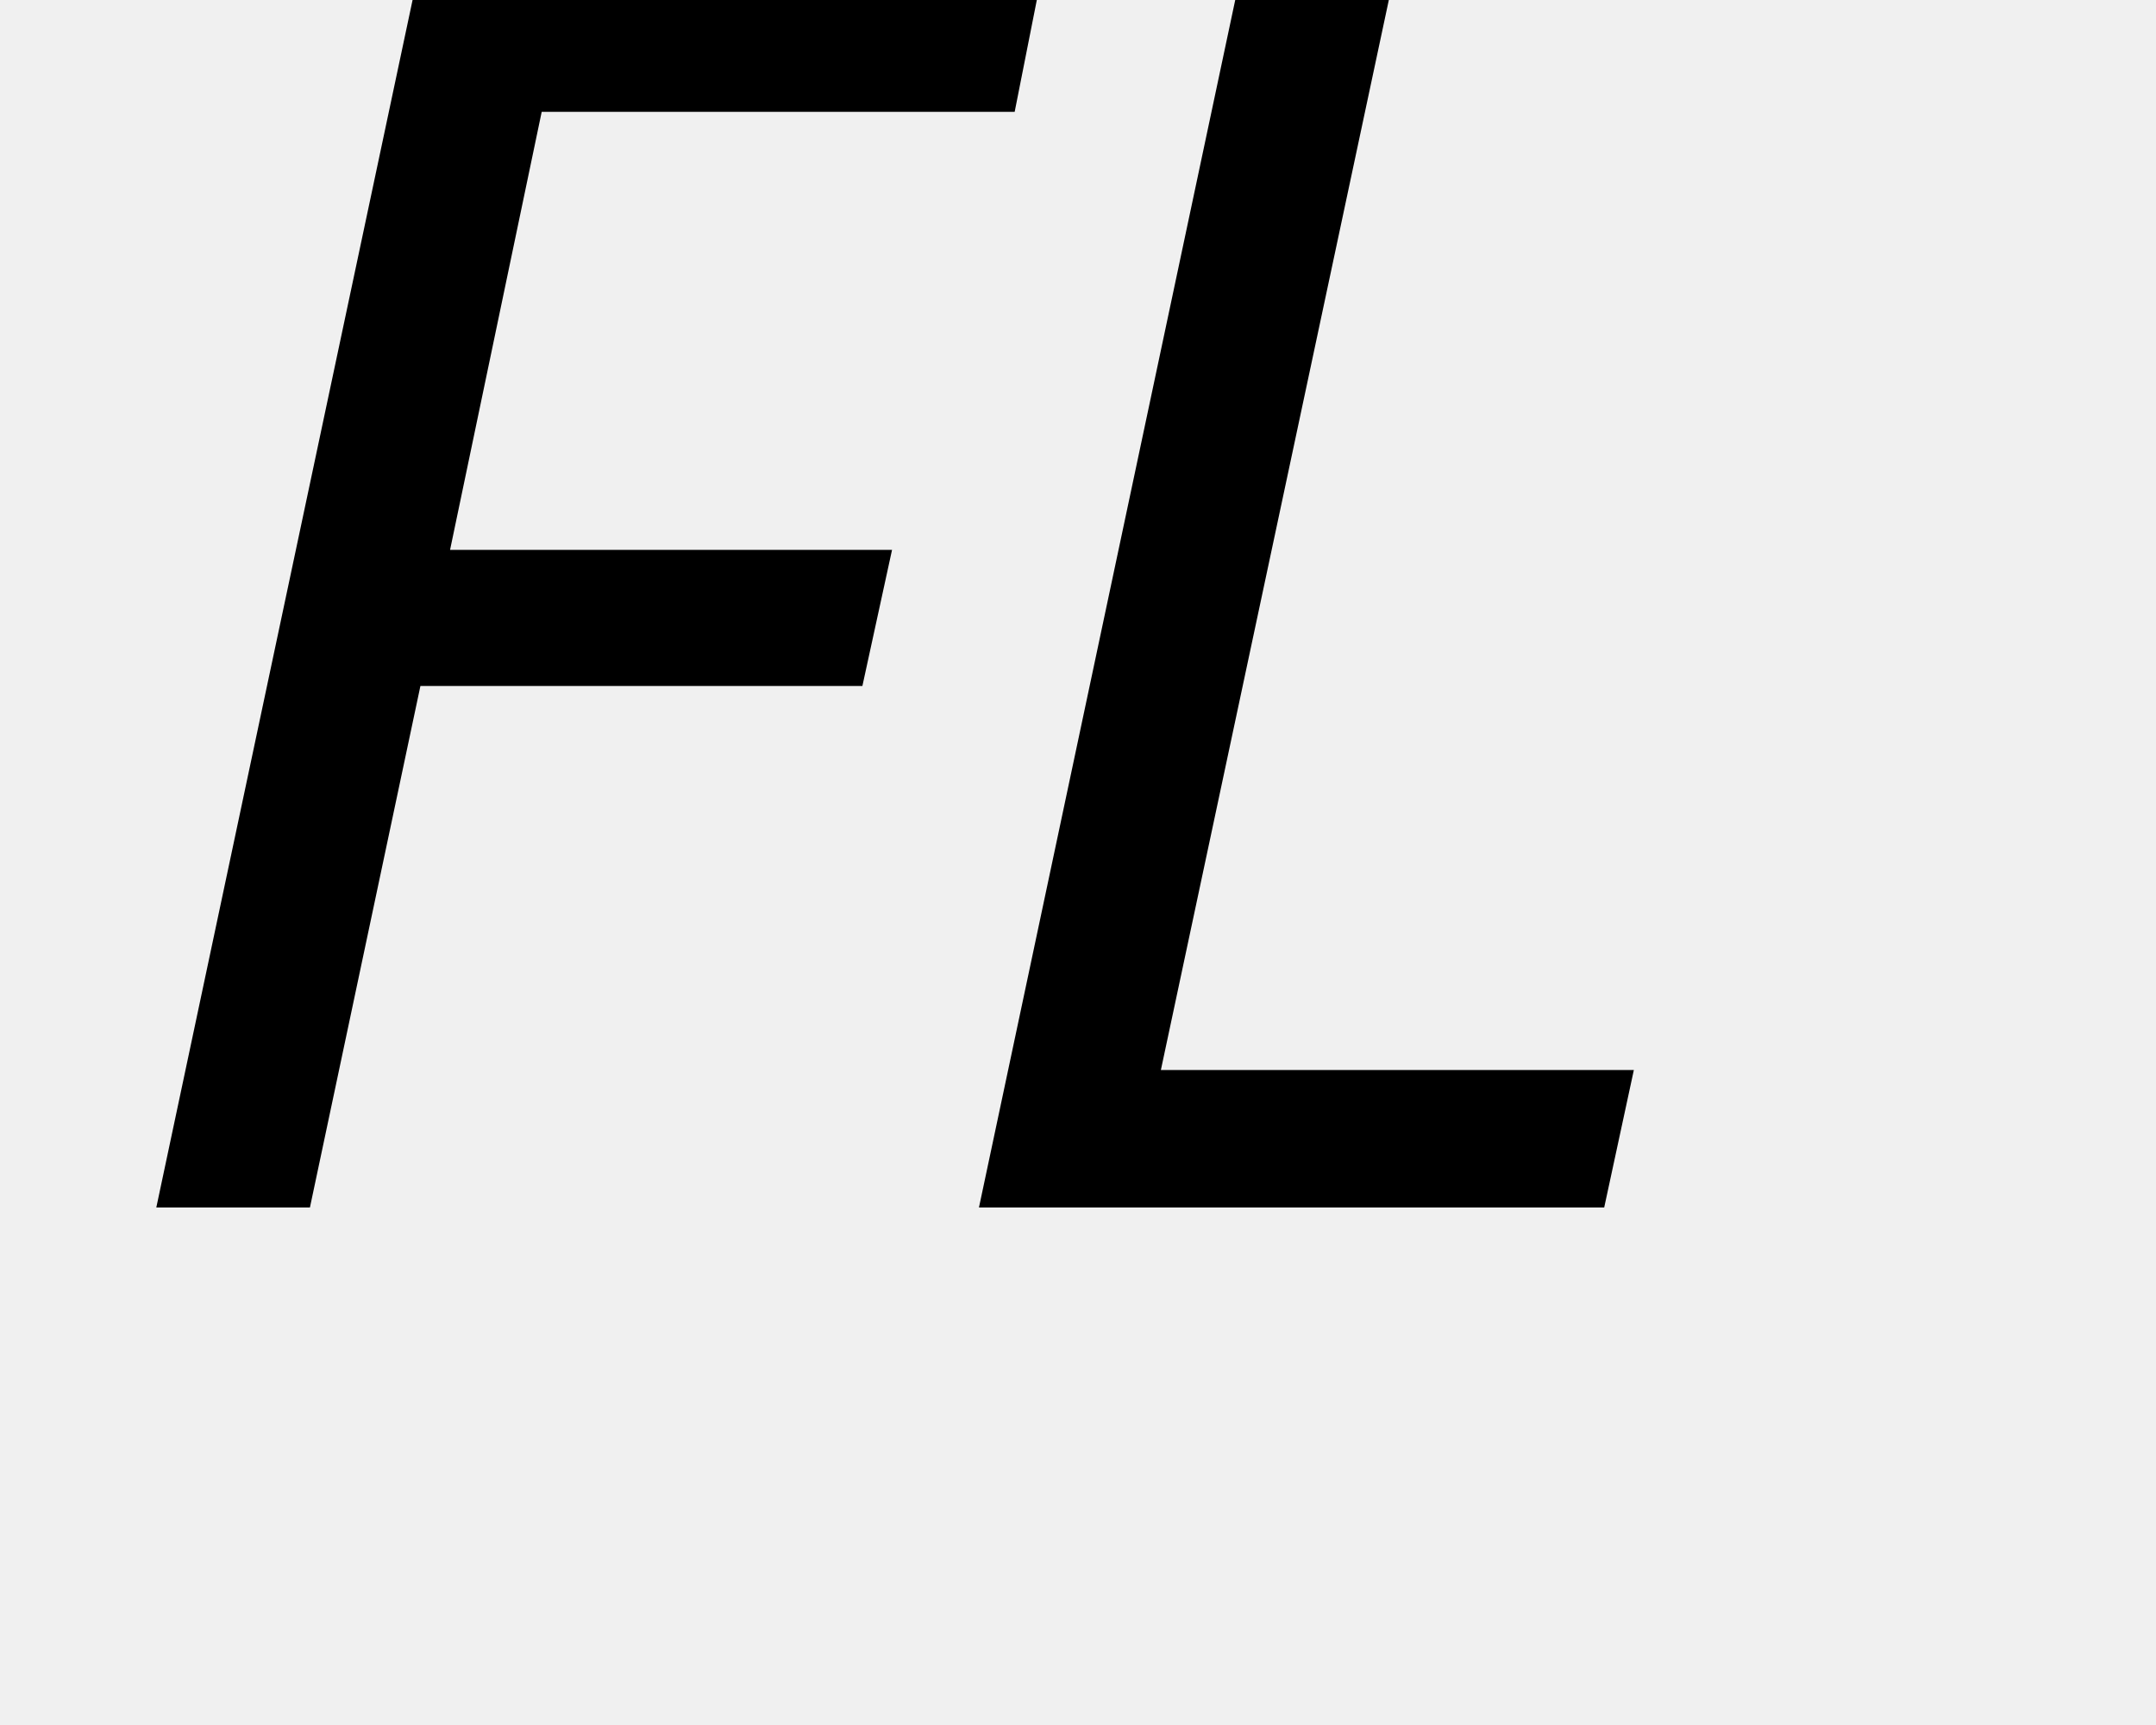
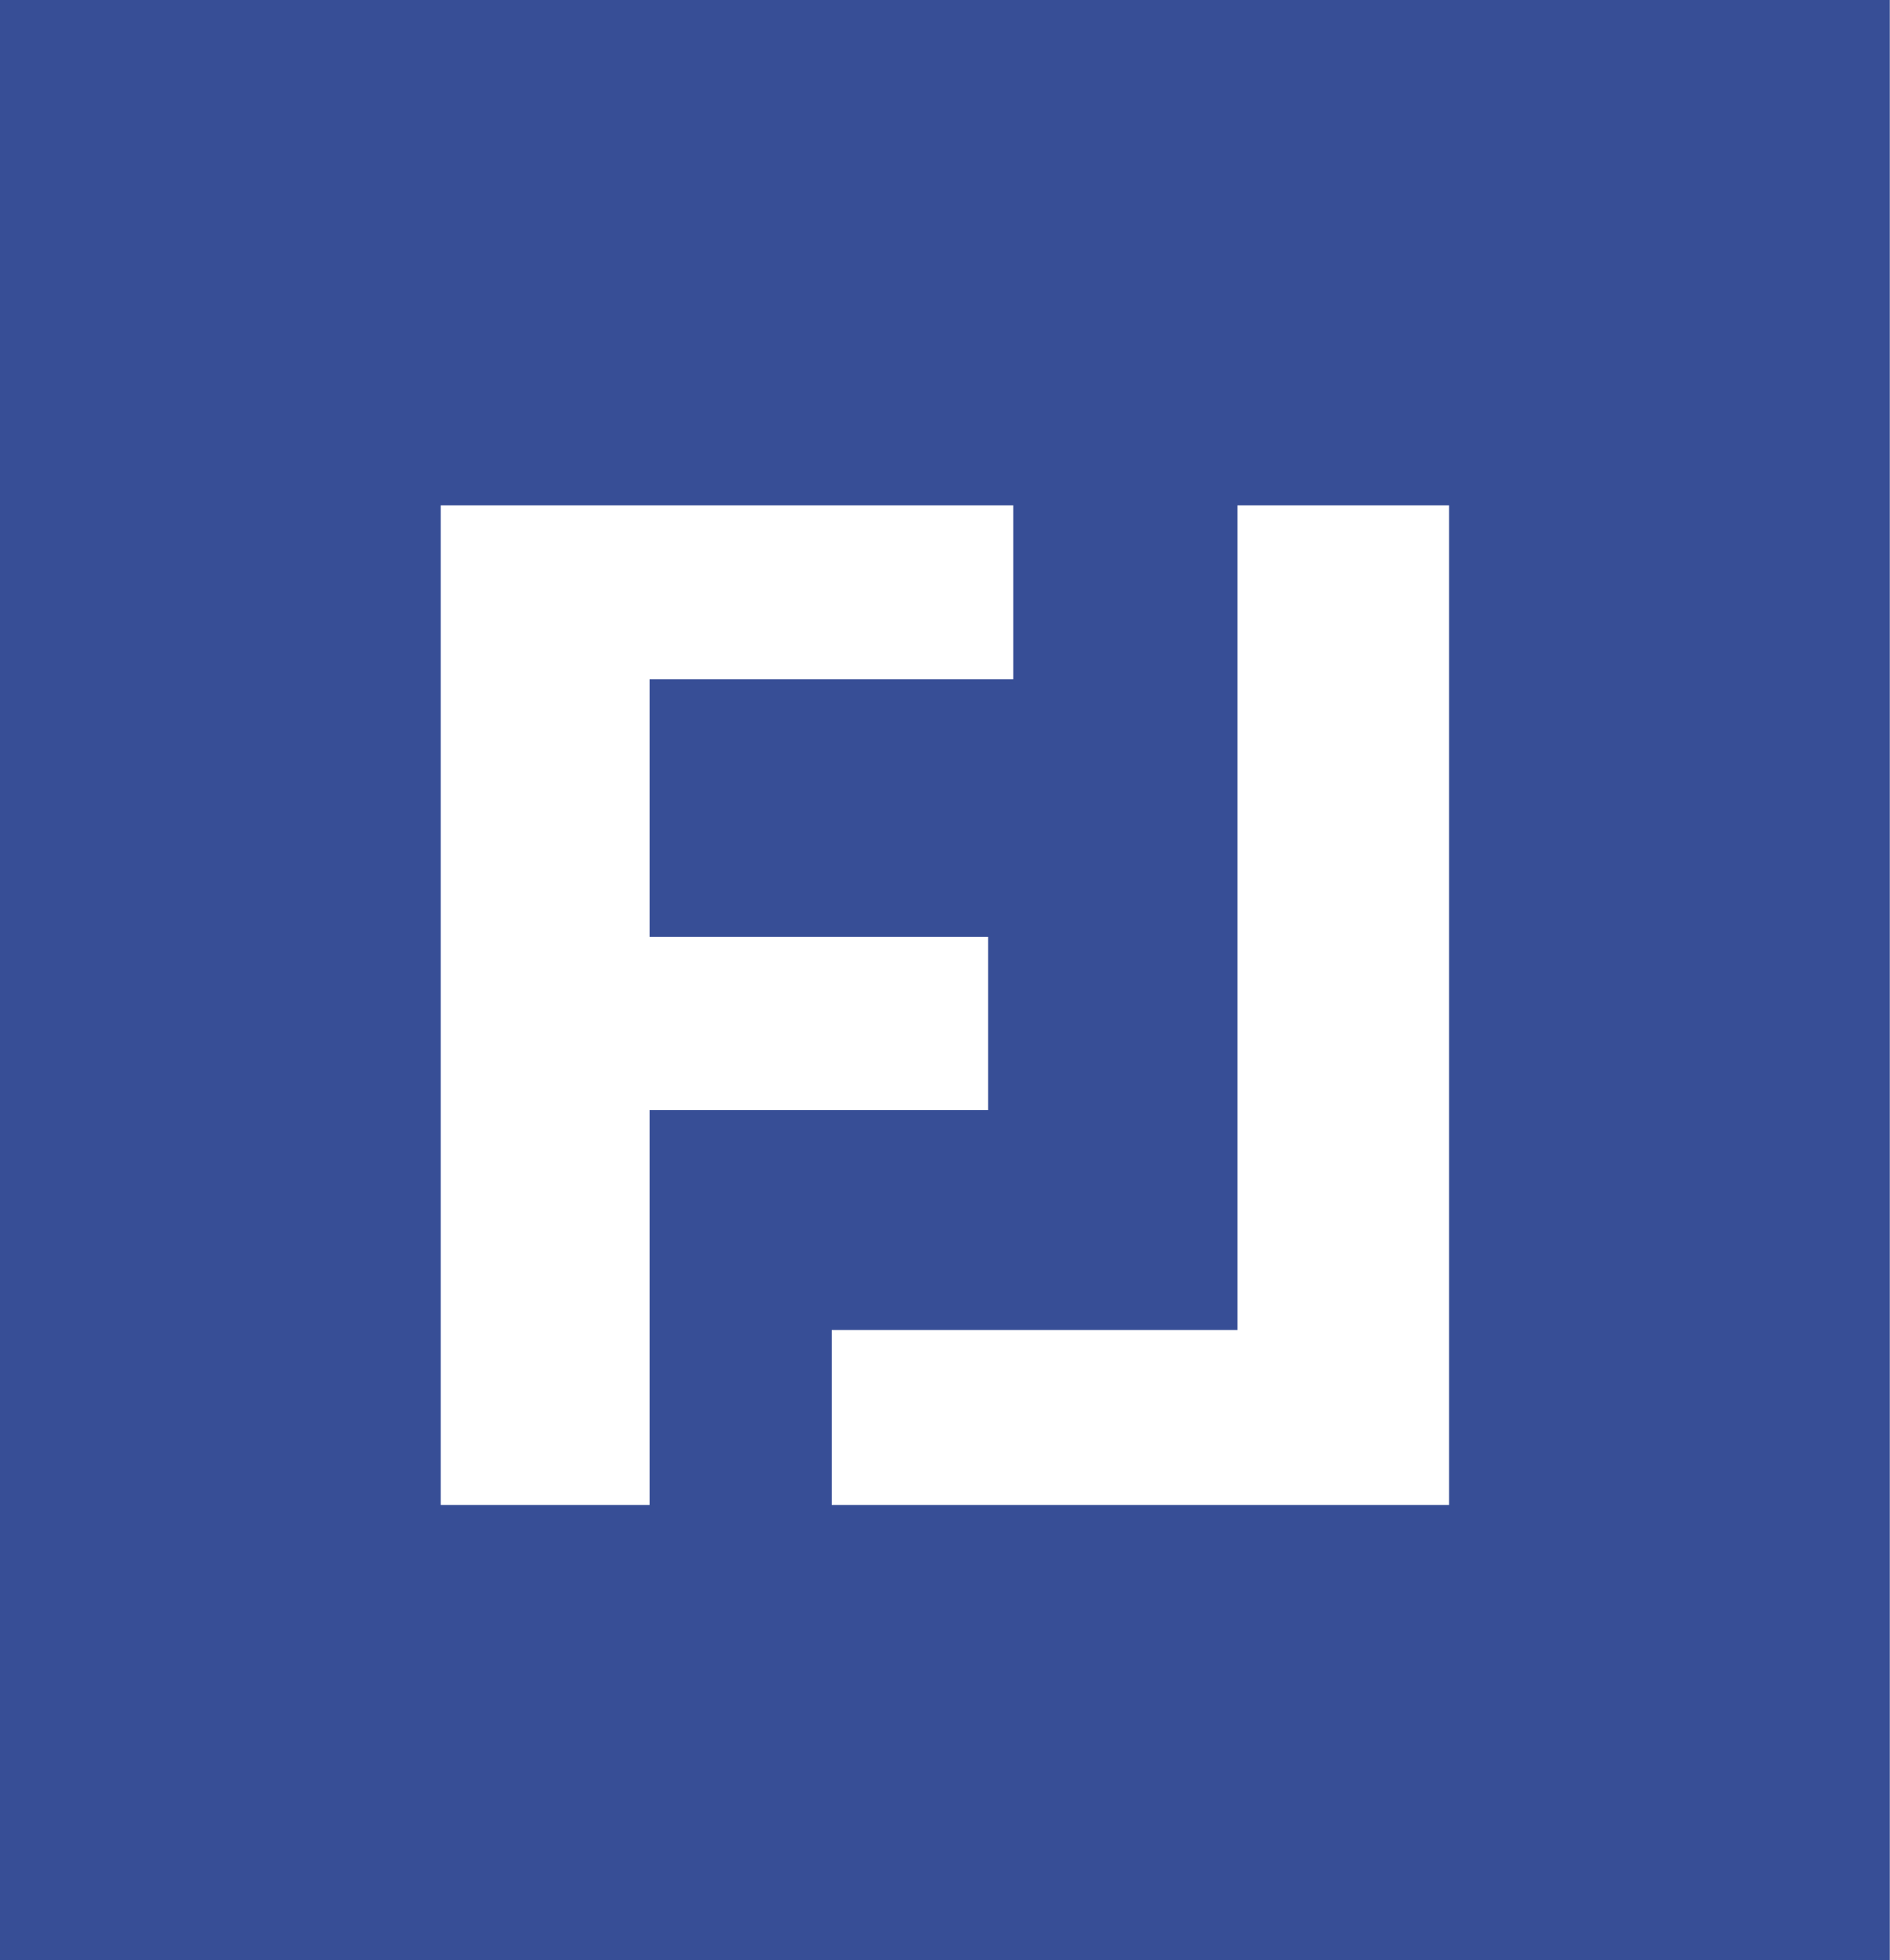
- <svg xmlns="http://www.w3.org/2000/svg" width="25" height="20" viewBox="0 0 25 20">
-   <text id="FL" transform="translate(1 14)" font-size="20" font-family="HoeflerText-Italic, Hoefler Text" font-style="italic">
-     <tspan x="0" y="0">FL</tspan>
-   </text>
+ <svg xmlns="http://www.w3.org/2000/svg" width="54" height="56" viewBox="0 0 54 56">
+   <g id="Group_1" data-name="Group 1" transform="translate(-86 -170)">
+     <rect id="Rectangle_1" data-name="Rectangle 1" width="54" height="56" transform="translate(86 170)" fill="#374e96" />
+     <text id="F" transform="translate(95 213)" fill="#fff" font-size="40" font-family="LucidaGrande-Bold, Lucida Grande" font-weight="700">
+       <tspan x="0" y="0">F</tspan>
+     </text>
+     <text id="L" transform="matrix(-1, 0, 0, 1, 131, 174)" fill="#fff" font-size="40" font-family="LucidaGrande-Bold, Lucida Grande" font-weight="700">
+       <tspan x="0" y="39">L</tspan>
+     </text>
+   </g>
</svg>
